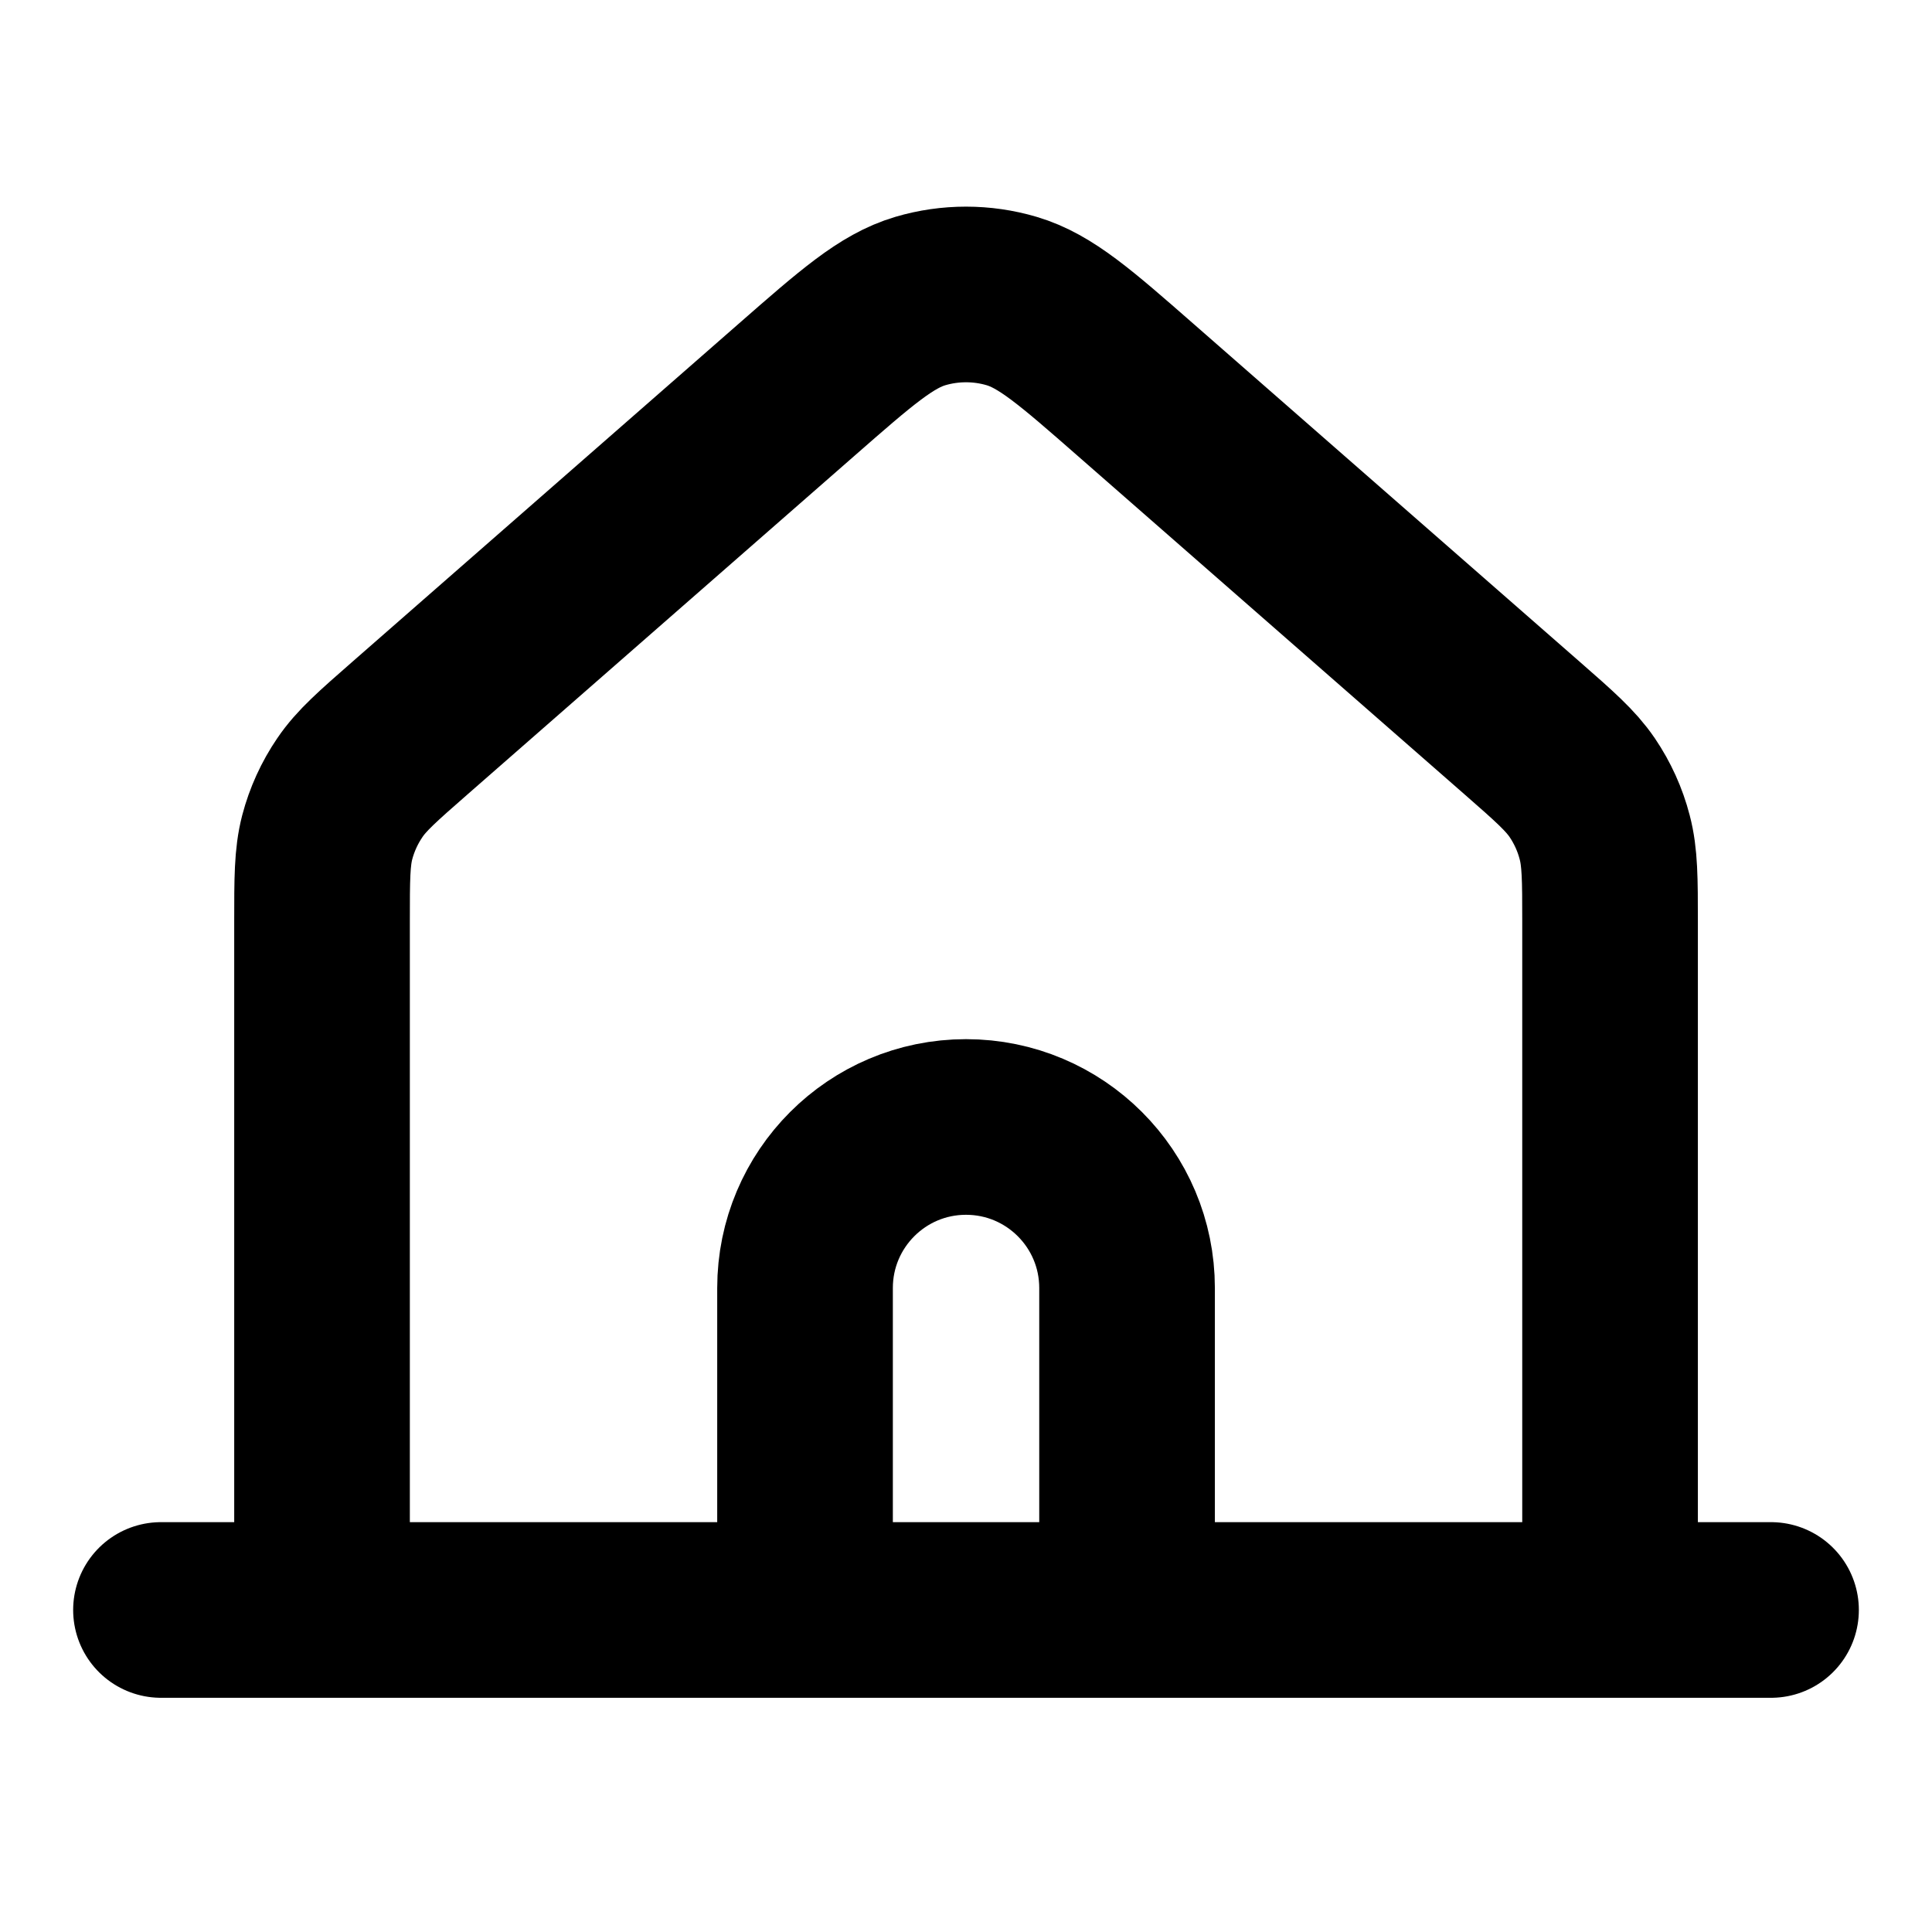
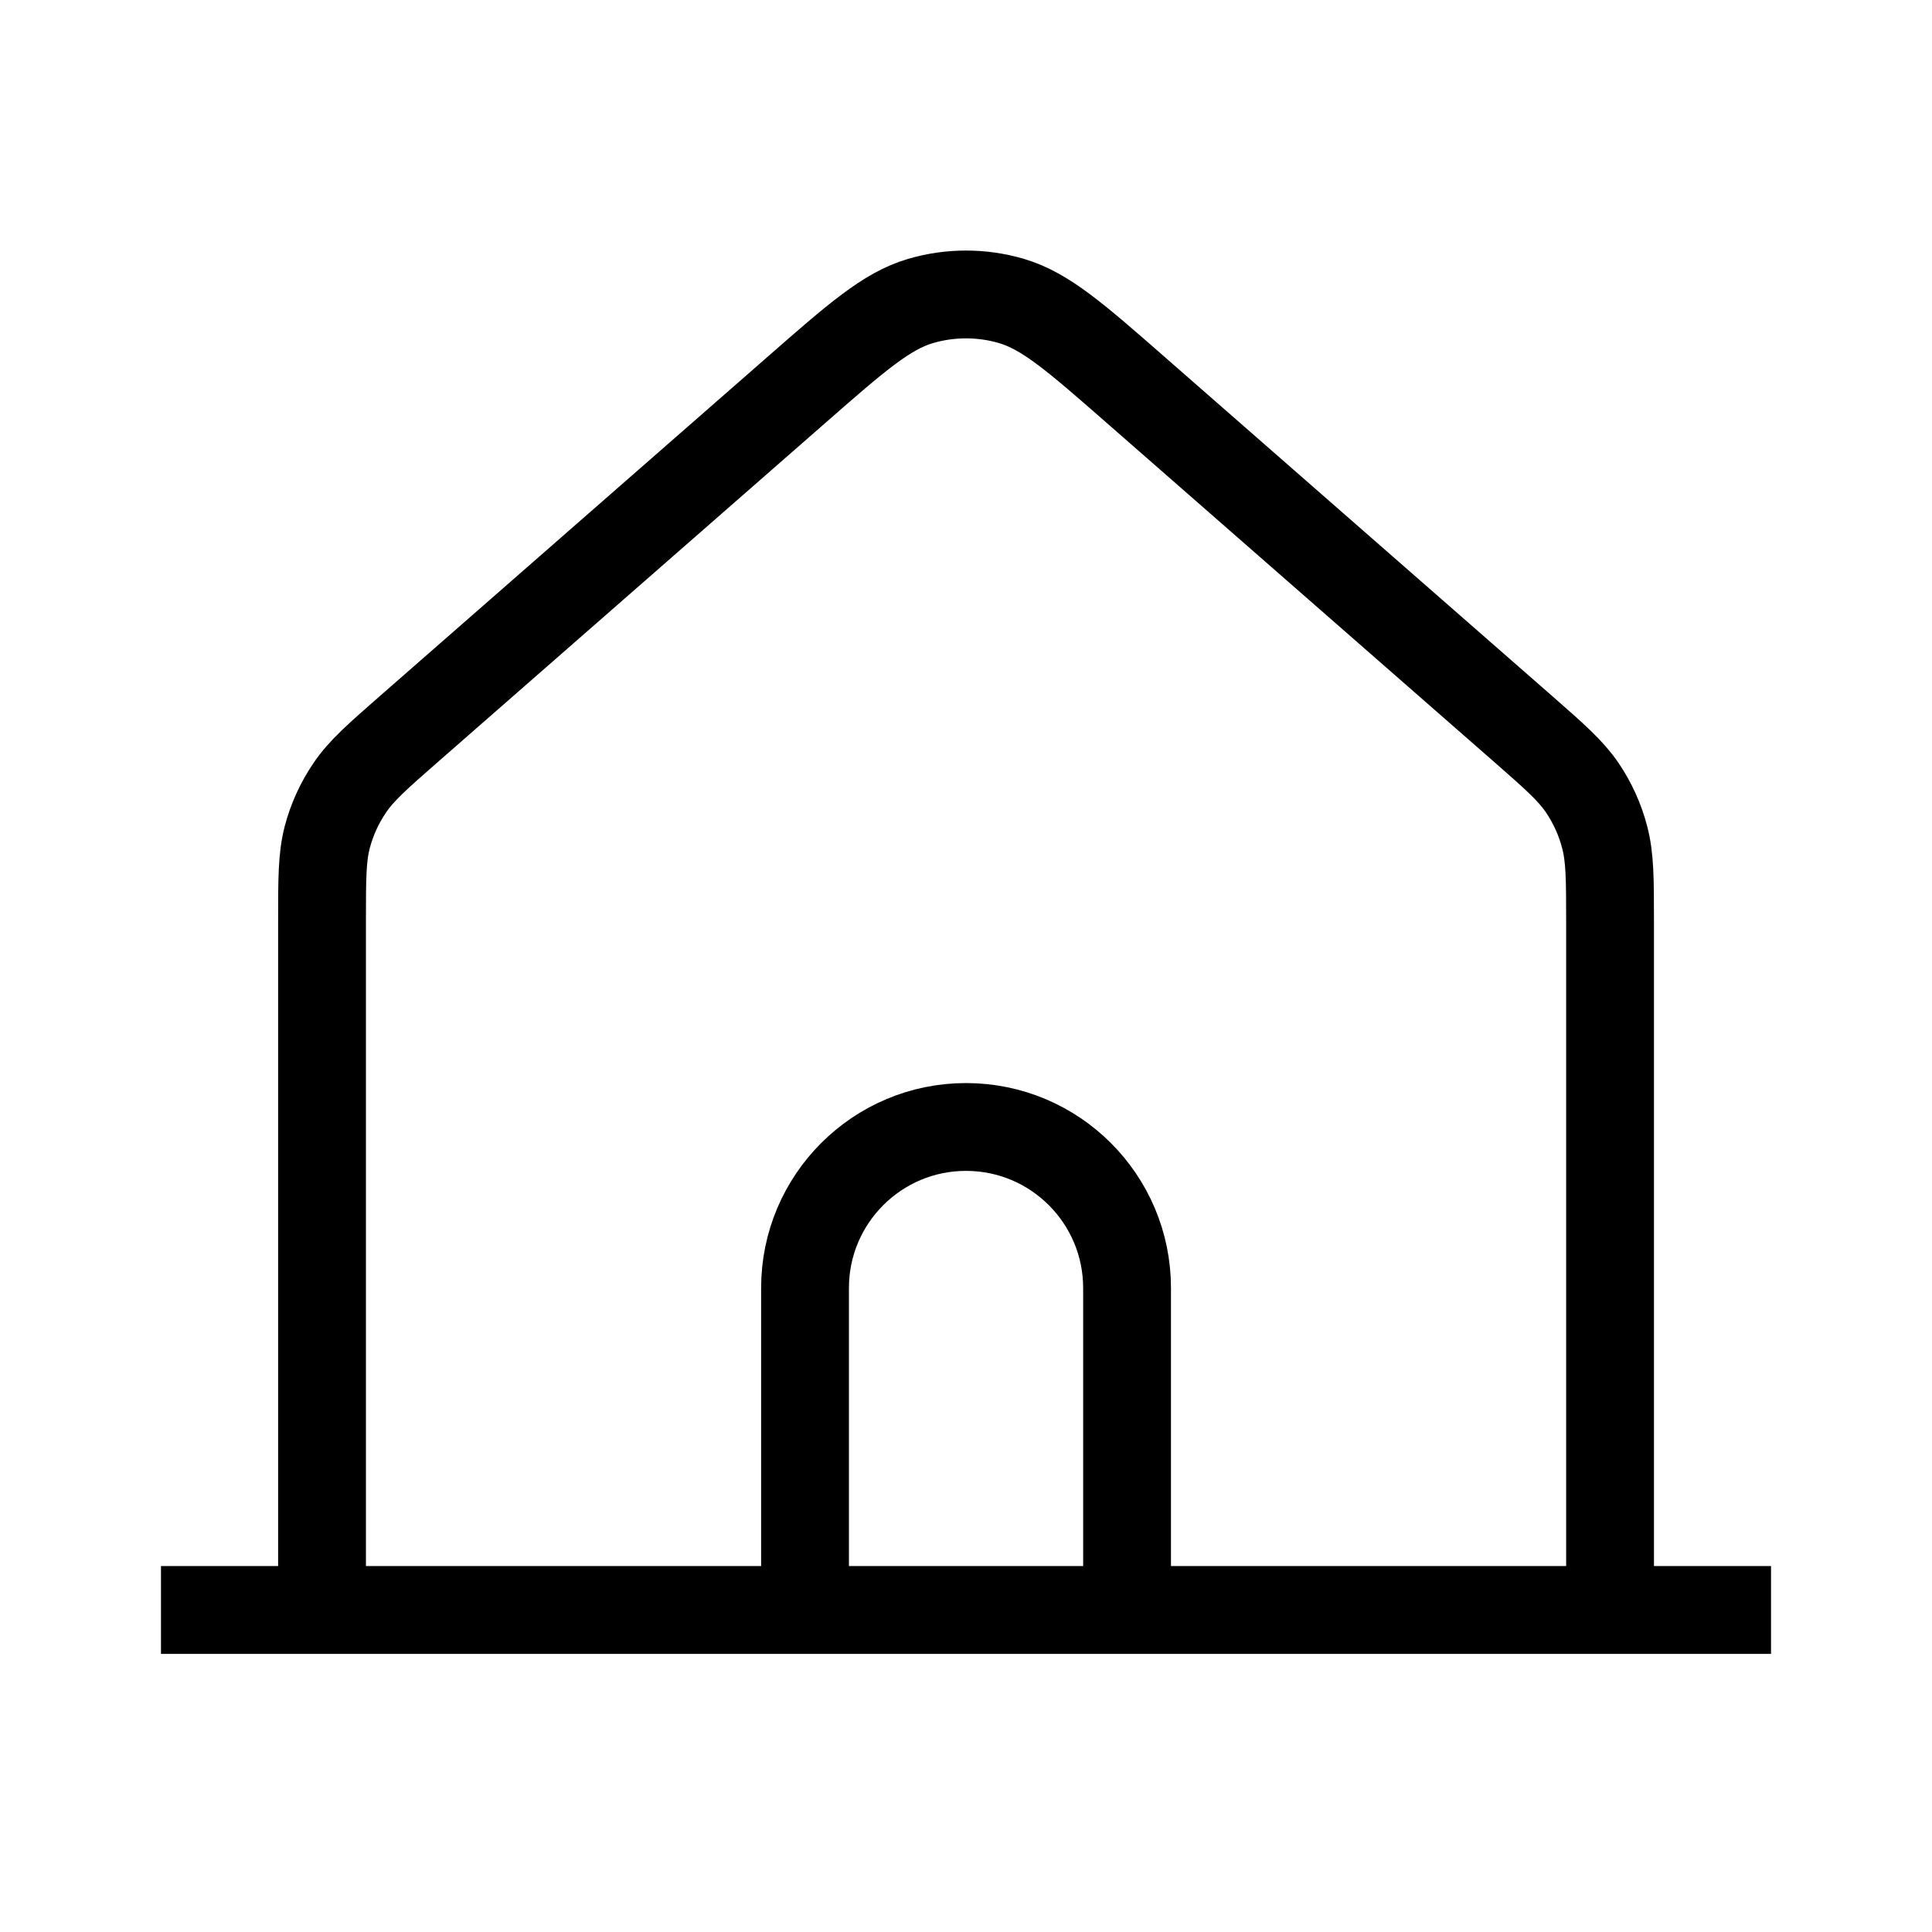
<svg xmlns="http://www.w3.org/2000/svg" width="22" height="22" viewBox="0 0 22 22" fill="none">
-   <path d="M1.833 18.333H3.667M3.667 18.333H9.167M3.667 18.333V10.498C3.667 10.008 3.667 9.763 3.726 9.535C3.779 9.333 3.866 9.142 3.984 8.969C4.116 8.774 4.3 8.613 4.669 8.29L9.07 4.439C9.753 3.841 10.095 3.542 10.48 3.428C10.819 3.328 11.181 3.328 11.52 3.428C11.905 3.542 12.248 3.841 12.932 4.44L17.332 8.29C17.701 8.613 17.884 8.774 18.017 8.969C18.134 9.142 18.221 9.333 18.273 9.535C18.333 9.763 18.334 10.008 18.334 10.498V18.333M9.167 18.333H12.834M9.167 18.333V14.667C9.167 13.654 9.988 12.833 11 12.833C12.013 12.833 12.834 13.654 12.834 14.667V18.333M18.334 18.333H12.834M18.334 18.333H20.167" stroke="black" stroke-width="2" stroke-linecap="round" stroke-linejoin="round" />
+   <path d="M1.833 18.333H3.667M3.667 18.333H9.167M3.667 18.333V10.498C3.667 10.008 3.667 9.763 3.726 9.535C3.779 9.333 3.866 9.142 3.984 8.969C4.116 8.774 4.3 8.613 4.669 8.29L9.07 4.439C9.753 3.841 10.095 3.542 10.48 3.428C10.819 3.328 11.181 3.328 11.52 3.428C11.905 3.542 12.248 3.841 12.932 4.44L17.332 8.29C17.701 8.613 17.884 8.774 18.017 8.969C18.134 9.142 18.221 9.333 18.273 9.535C18.333 9.763 18.334 10.008 18.334 10.498V18.333M9.167 18.333H12.834M9.167 18.333V14.667C9.167 13.654 9.988 12.833 11 12.833C12.013 12.833 12.834 13.654 12.834 14.667V18.333M18.334 18.333H12.834M18.334 18.333H20.167" stroke="black" strokeWidth="2" strokeLinecap="round" strokeLinejoin="round" />
</svg>
